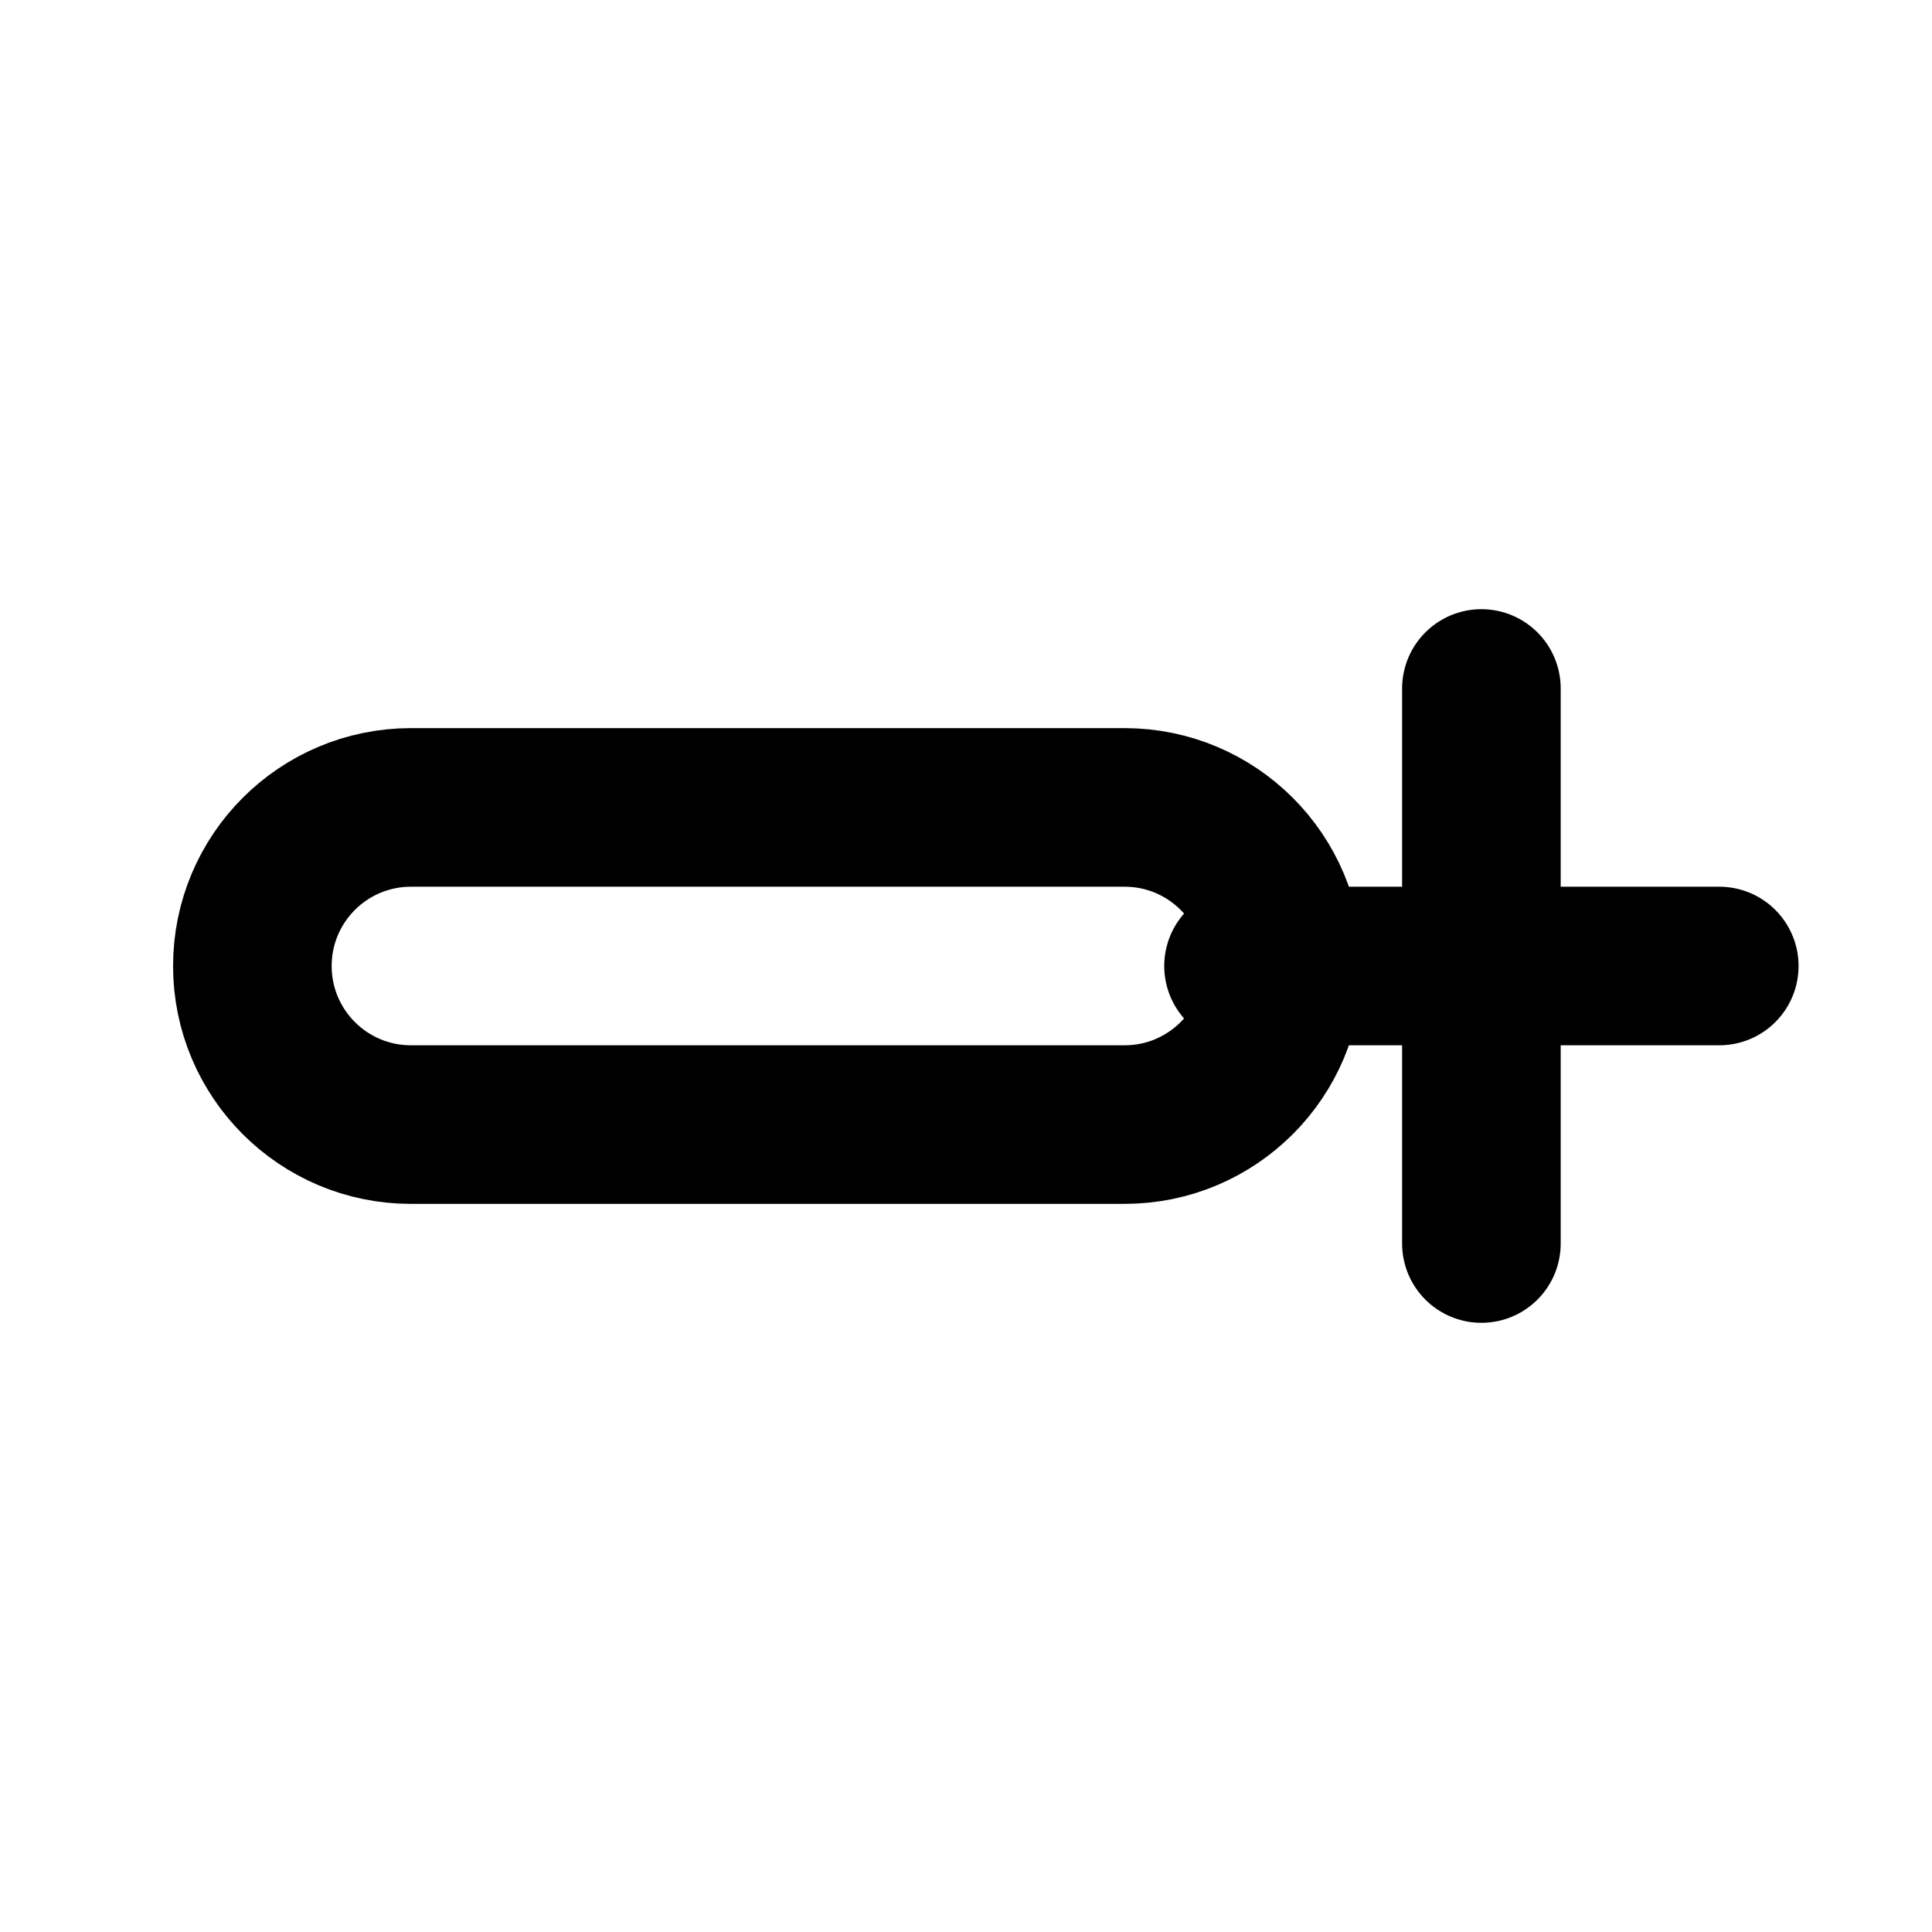
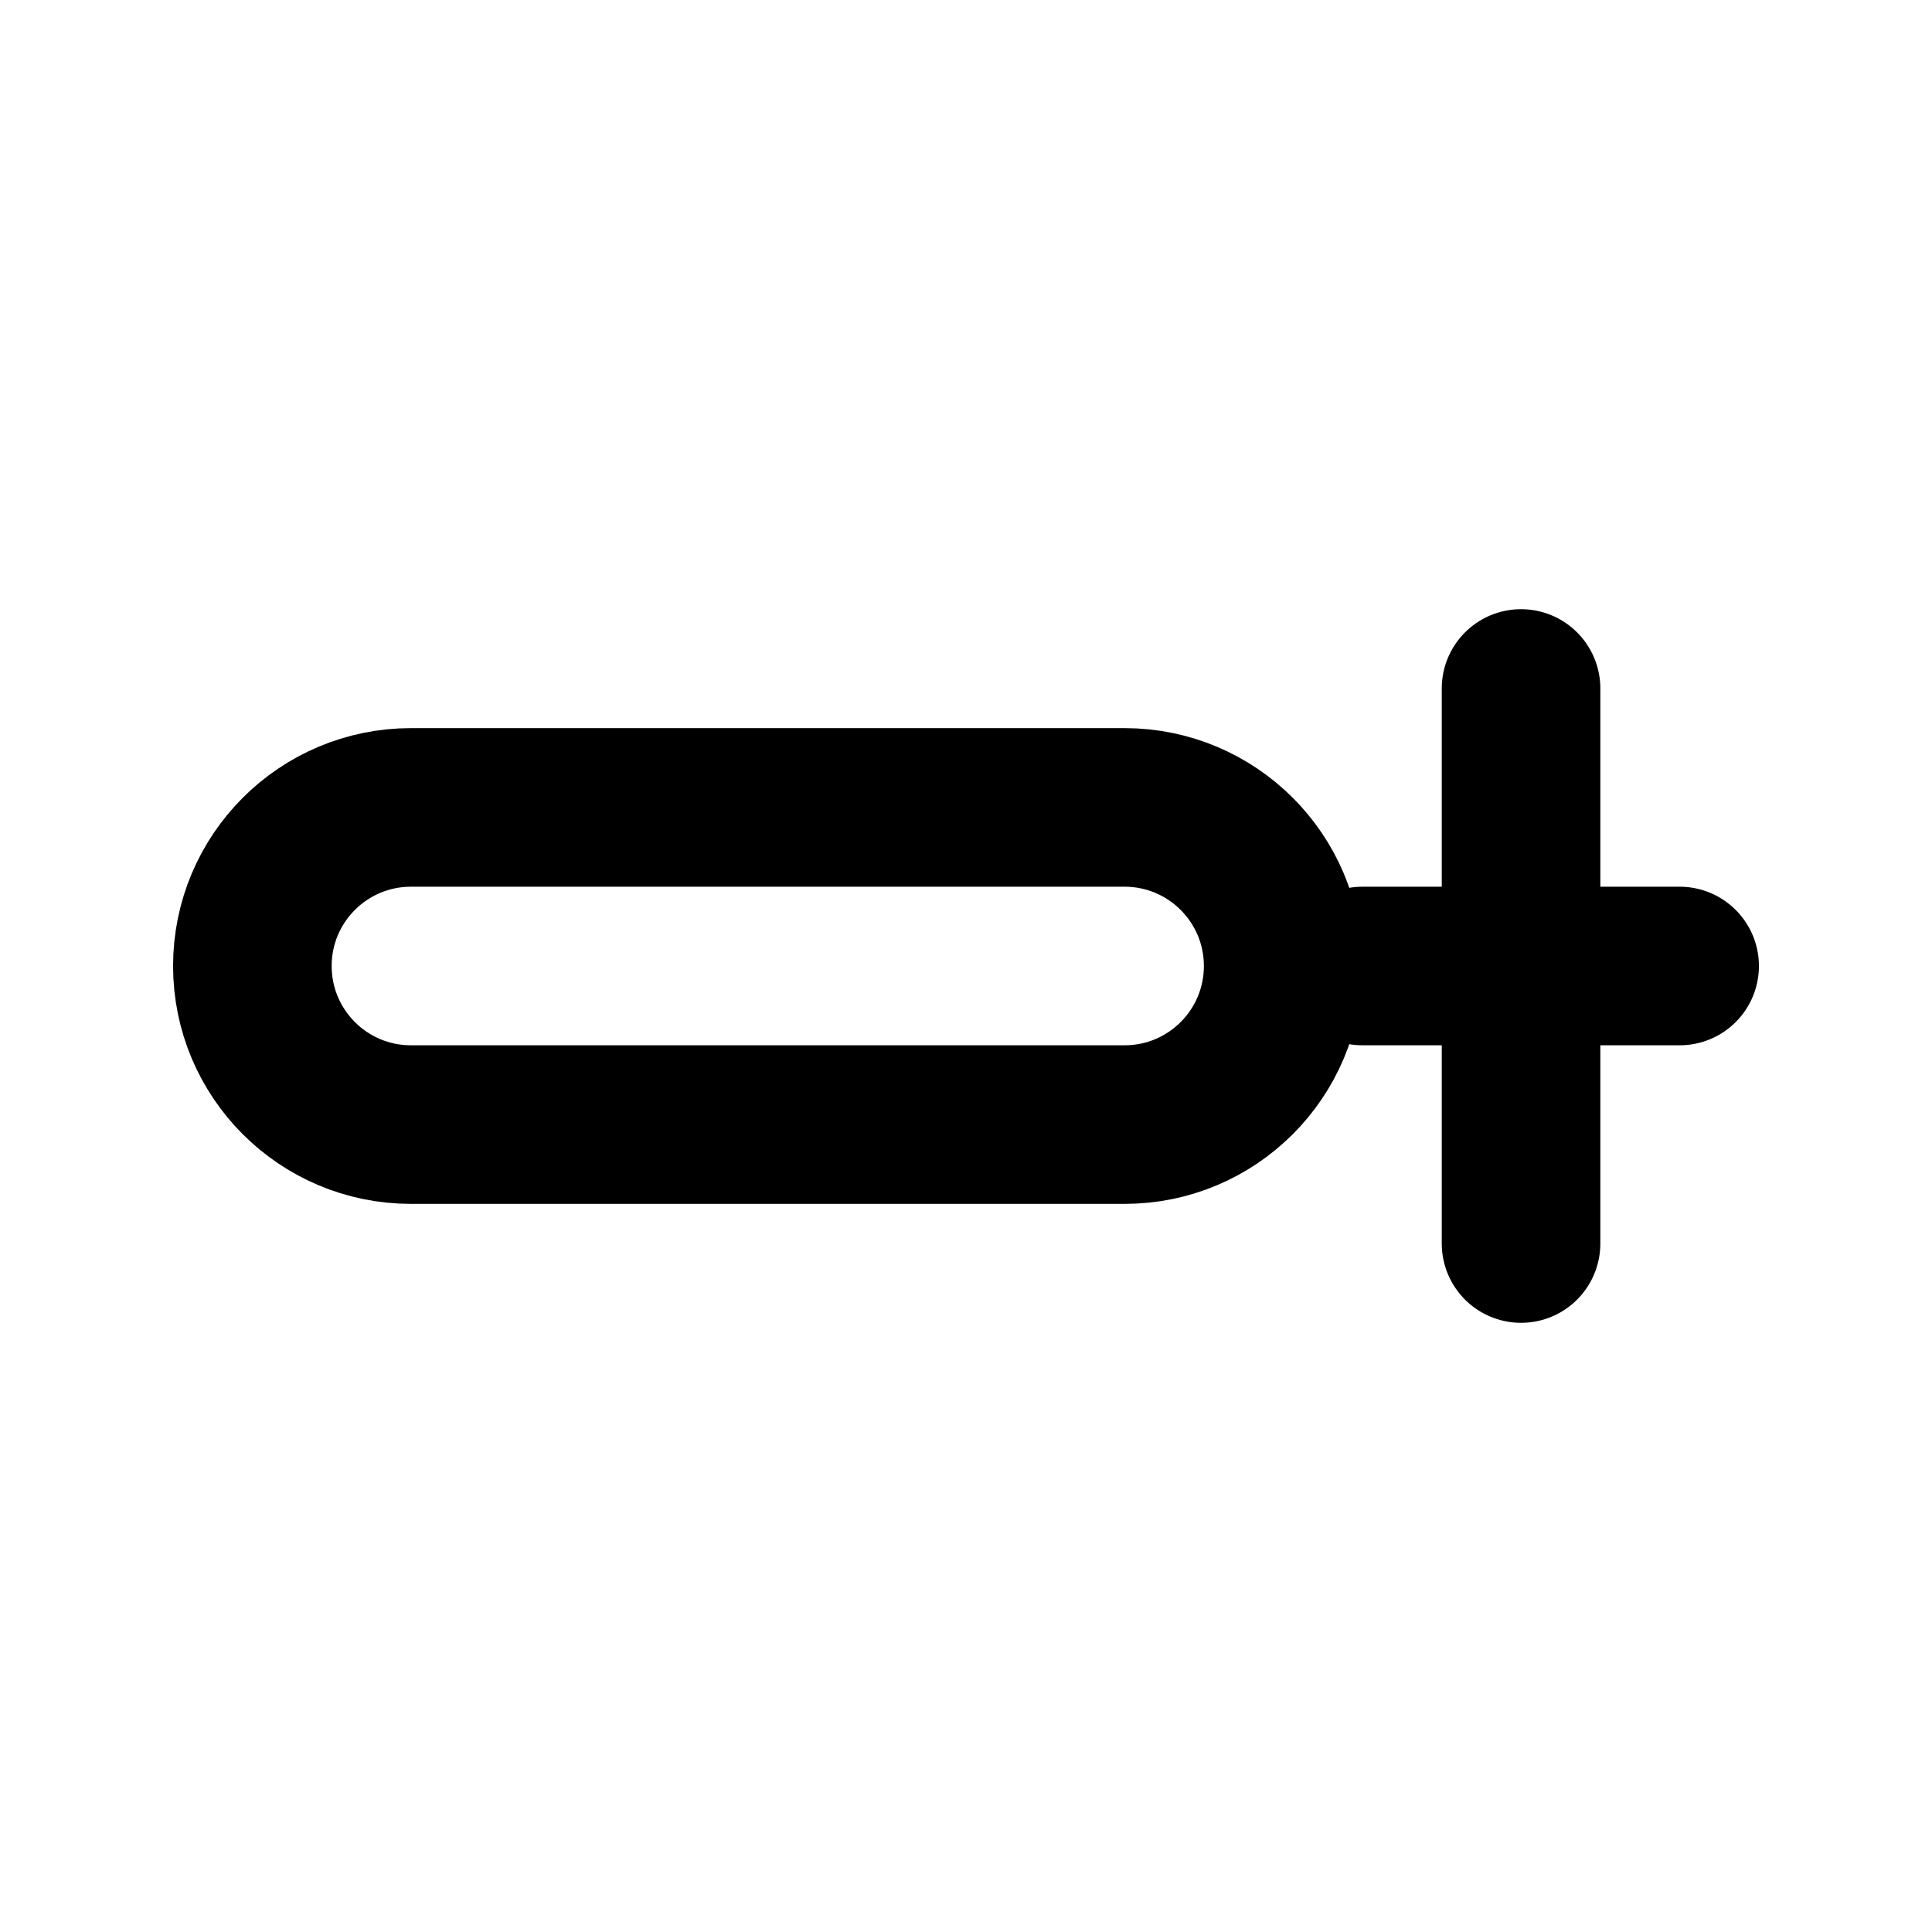
<svg xmlns="http://www.w3.org/2000/svg" width="24" height="24" viewBox="0 0 24 24" fill="none" stroke="currentColor" stroke-width="2" stroke-linecap="round" stroke-linejoin="round" stroke-miterlimit="6">
  <g transform="translate(12 12) scale(0.985) translate(-12 -12)">
    <g>
      <rect x="3" y="10" width="13" height="4" rx="2" />
-       <path d="M18.5 8.5v7" />
-       <path d="M15.5 12h6" />
+       <path d="M19 8.5v7" />
+       <path d="M17 12h4" />
    </g>
  </g>
</svg>
